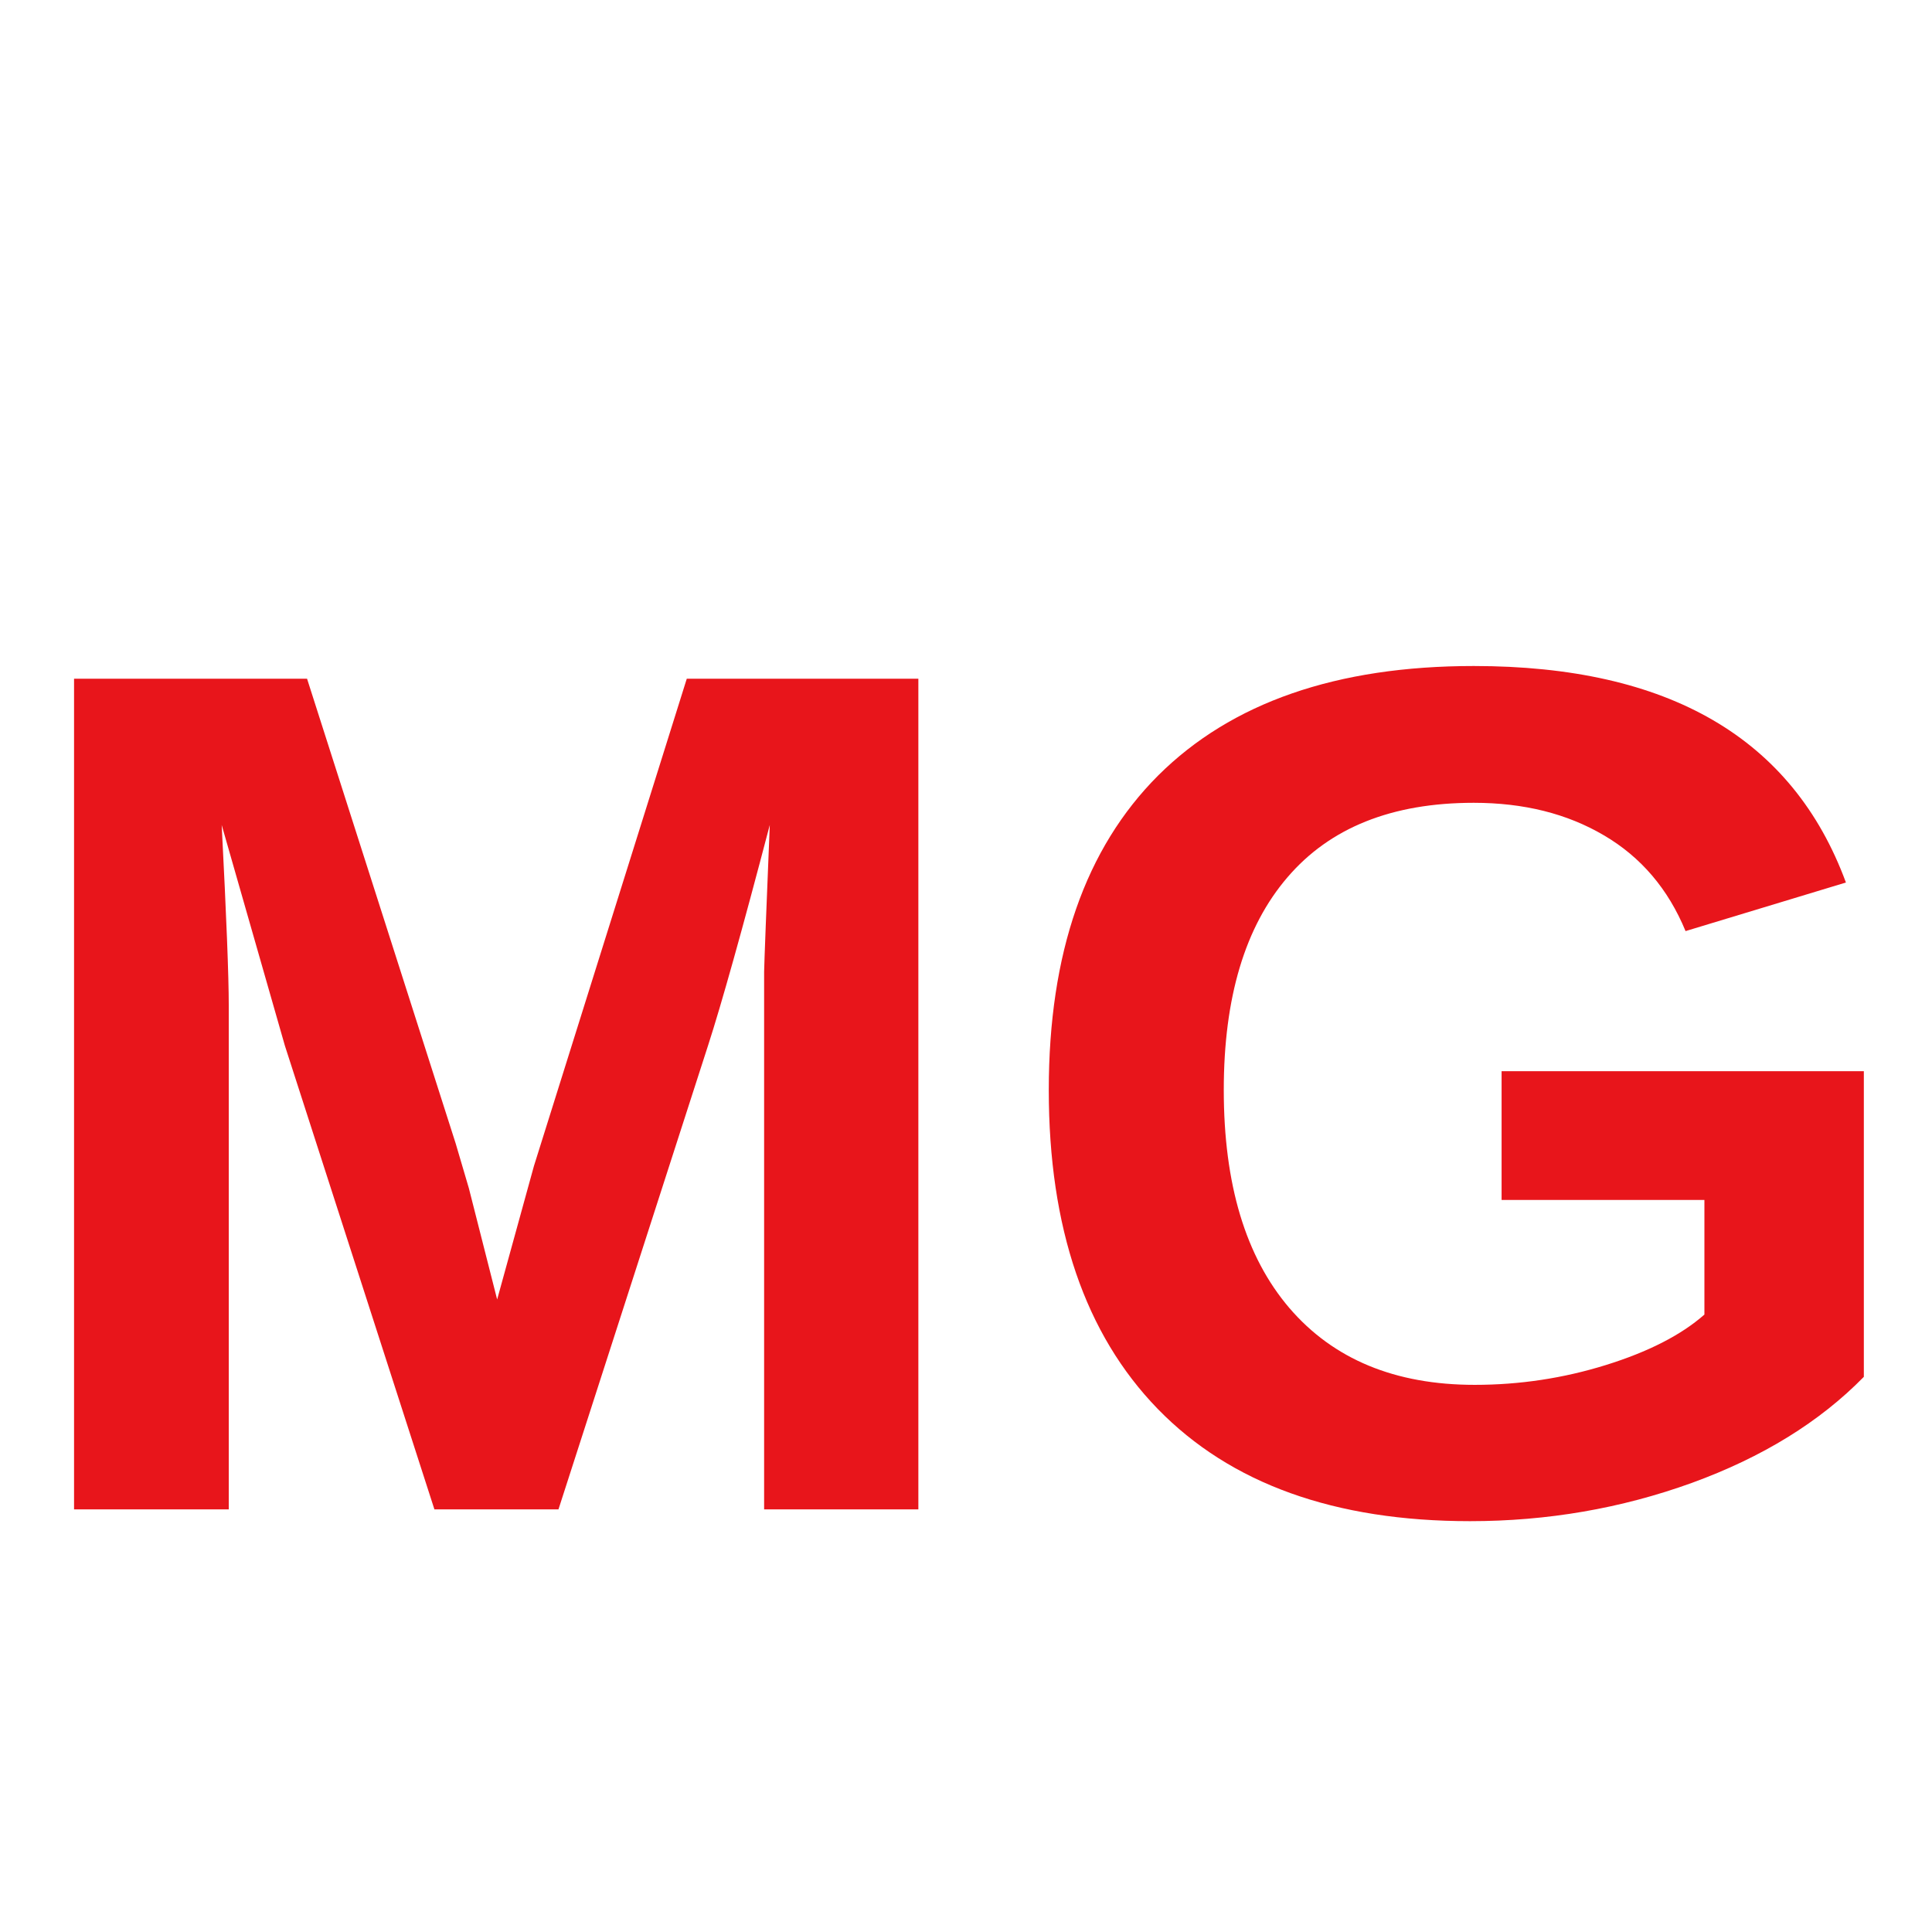
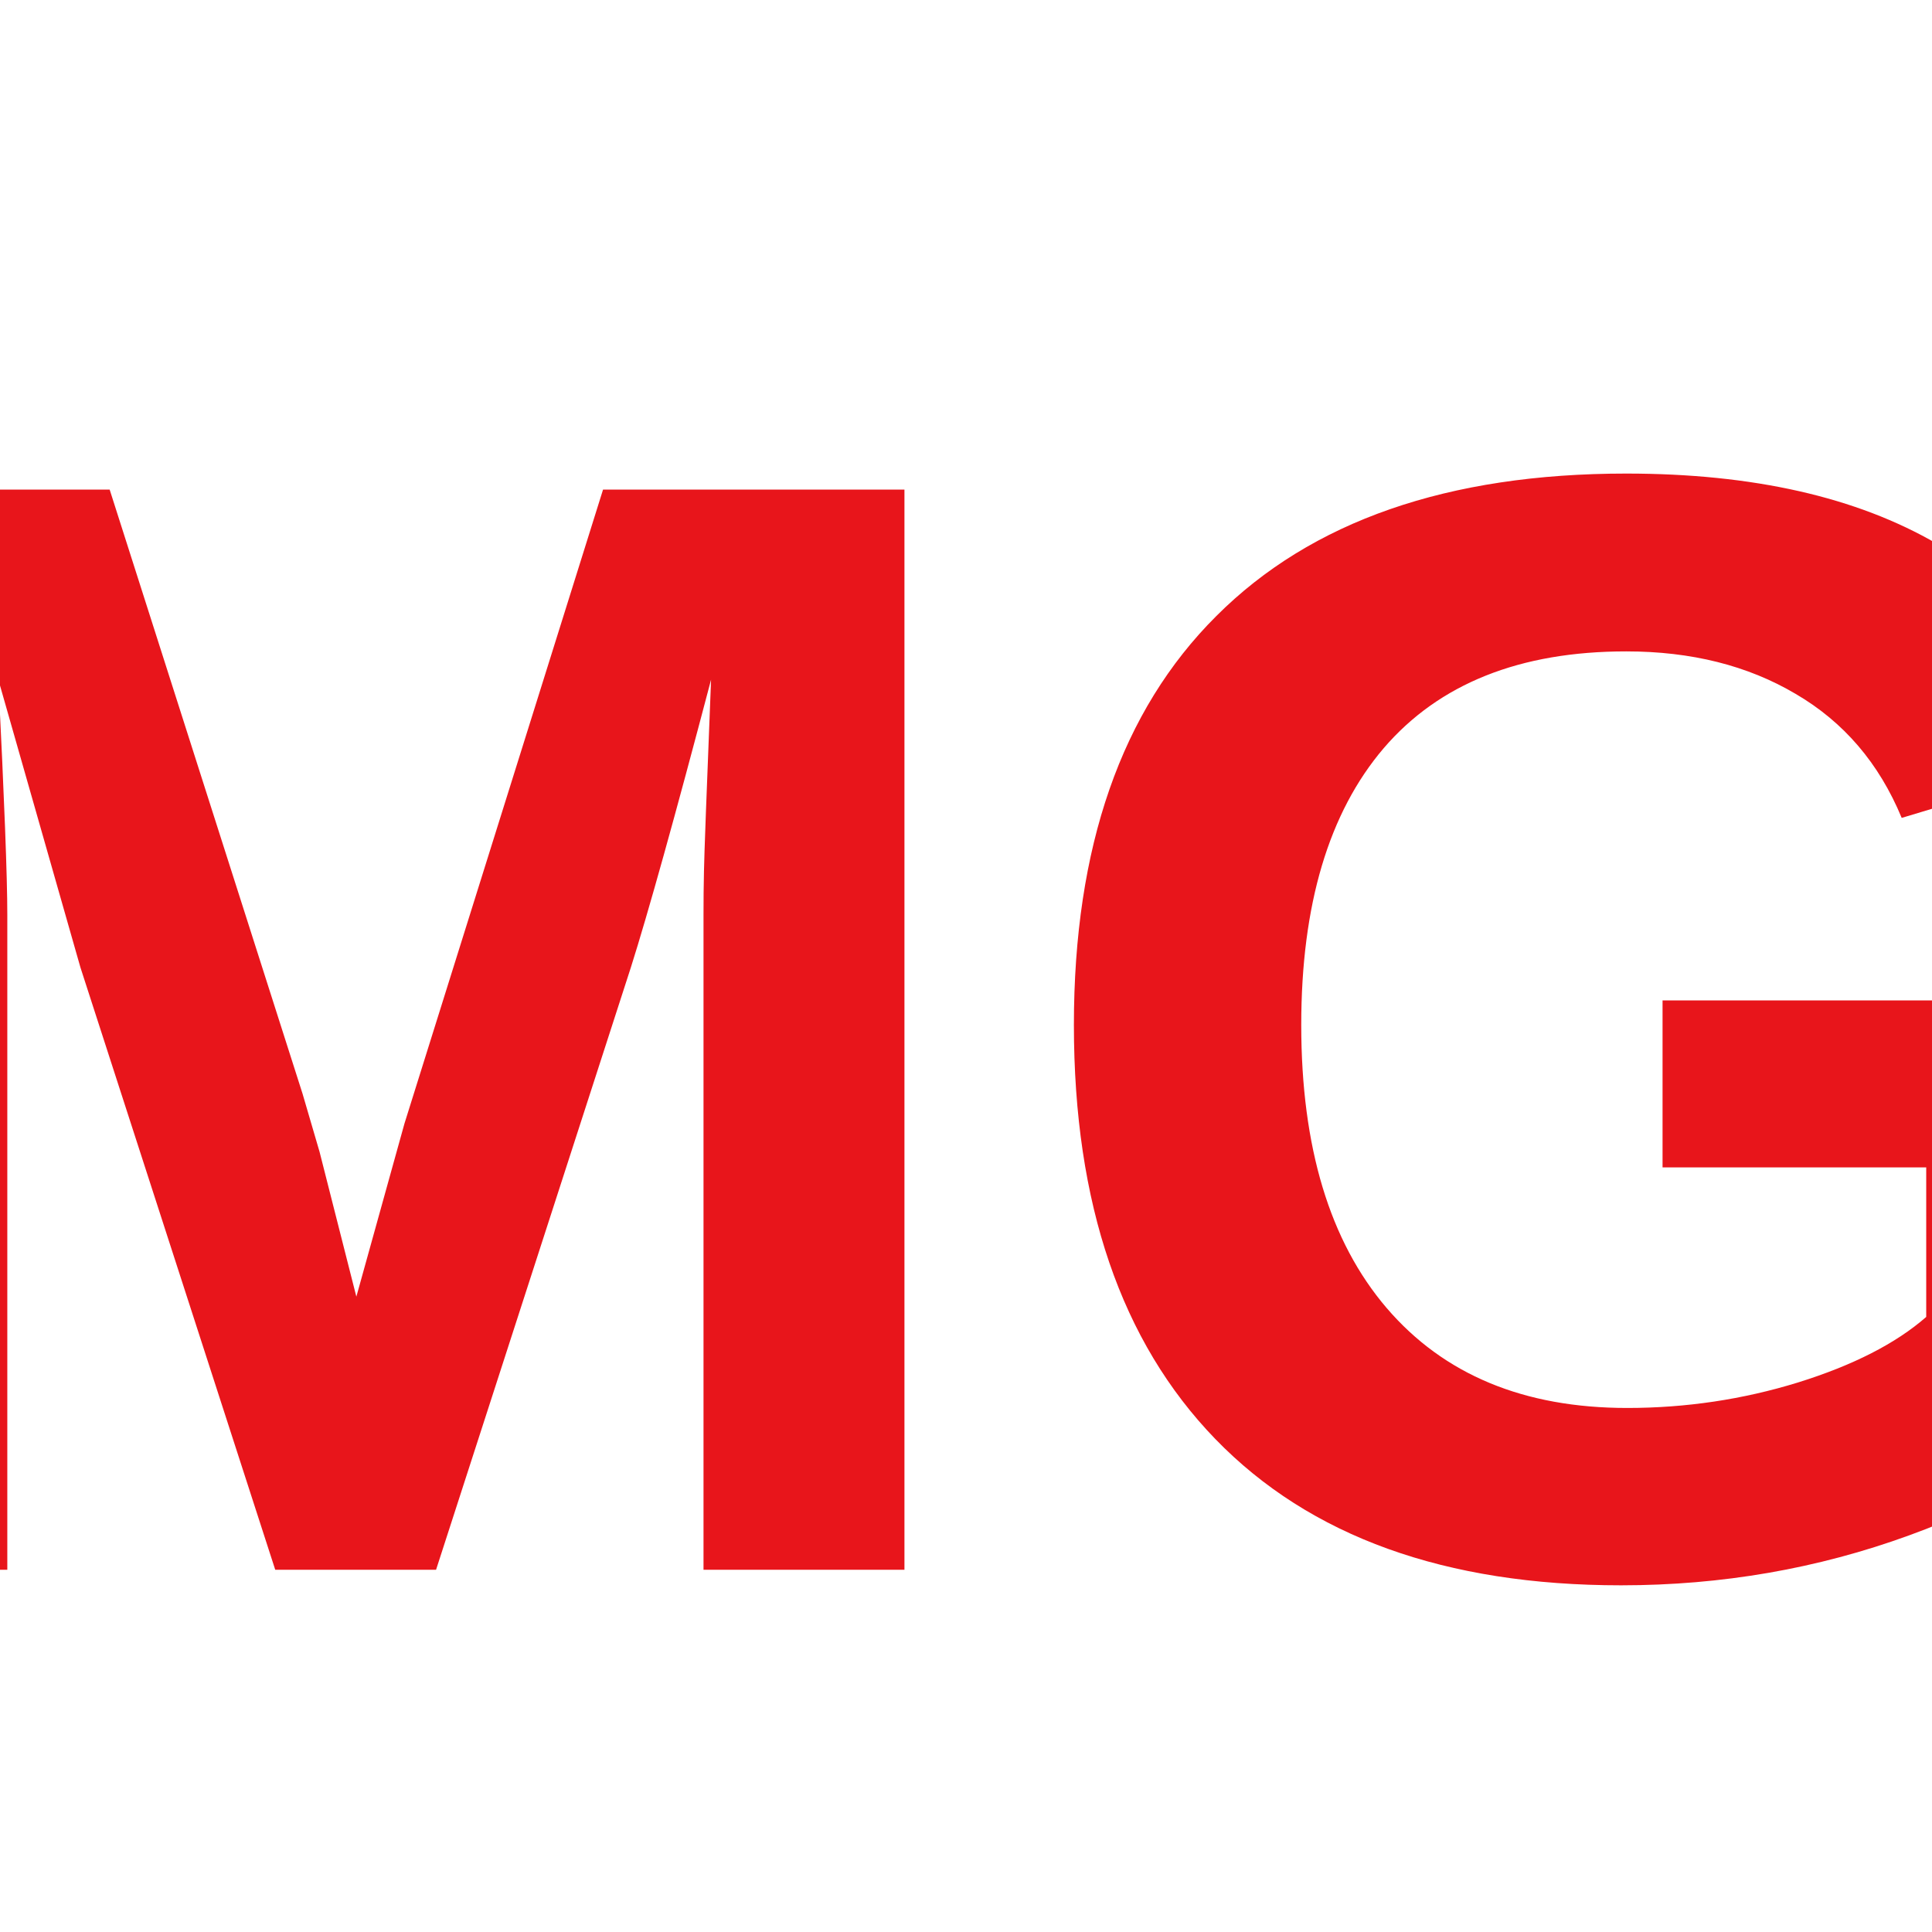
<svg xmlns="http://www.w3.org/2000/svg" viewBox="0 0 64 64">
-   <text x="32" y="50" font-family="Impact, 'Arial Narrow', Arial, sans-serif" font-size="40" font-weight="900" fill="#E8151B" text-anchor="middle">MG</text>
+   <text x="32" y="52" font-family="Impact, 'Arial Narrow', Arial, sans-serif" font-size="52" font-weight="900" fill="#E8151B" text-anchor="middle">MG</text>
</svg>
